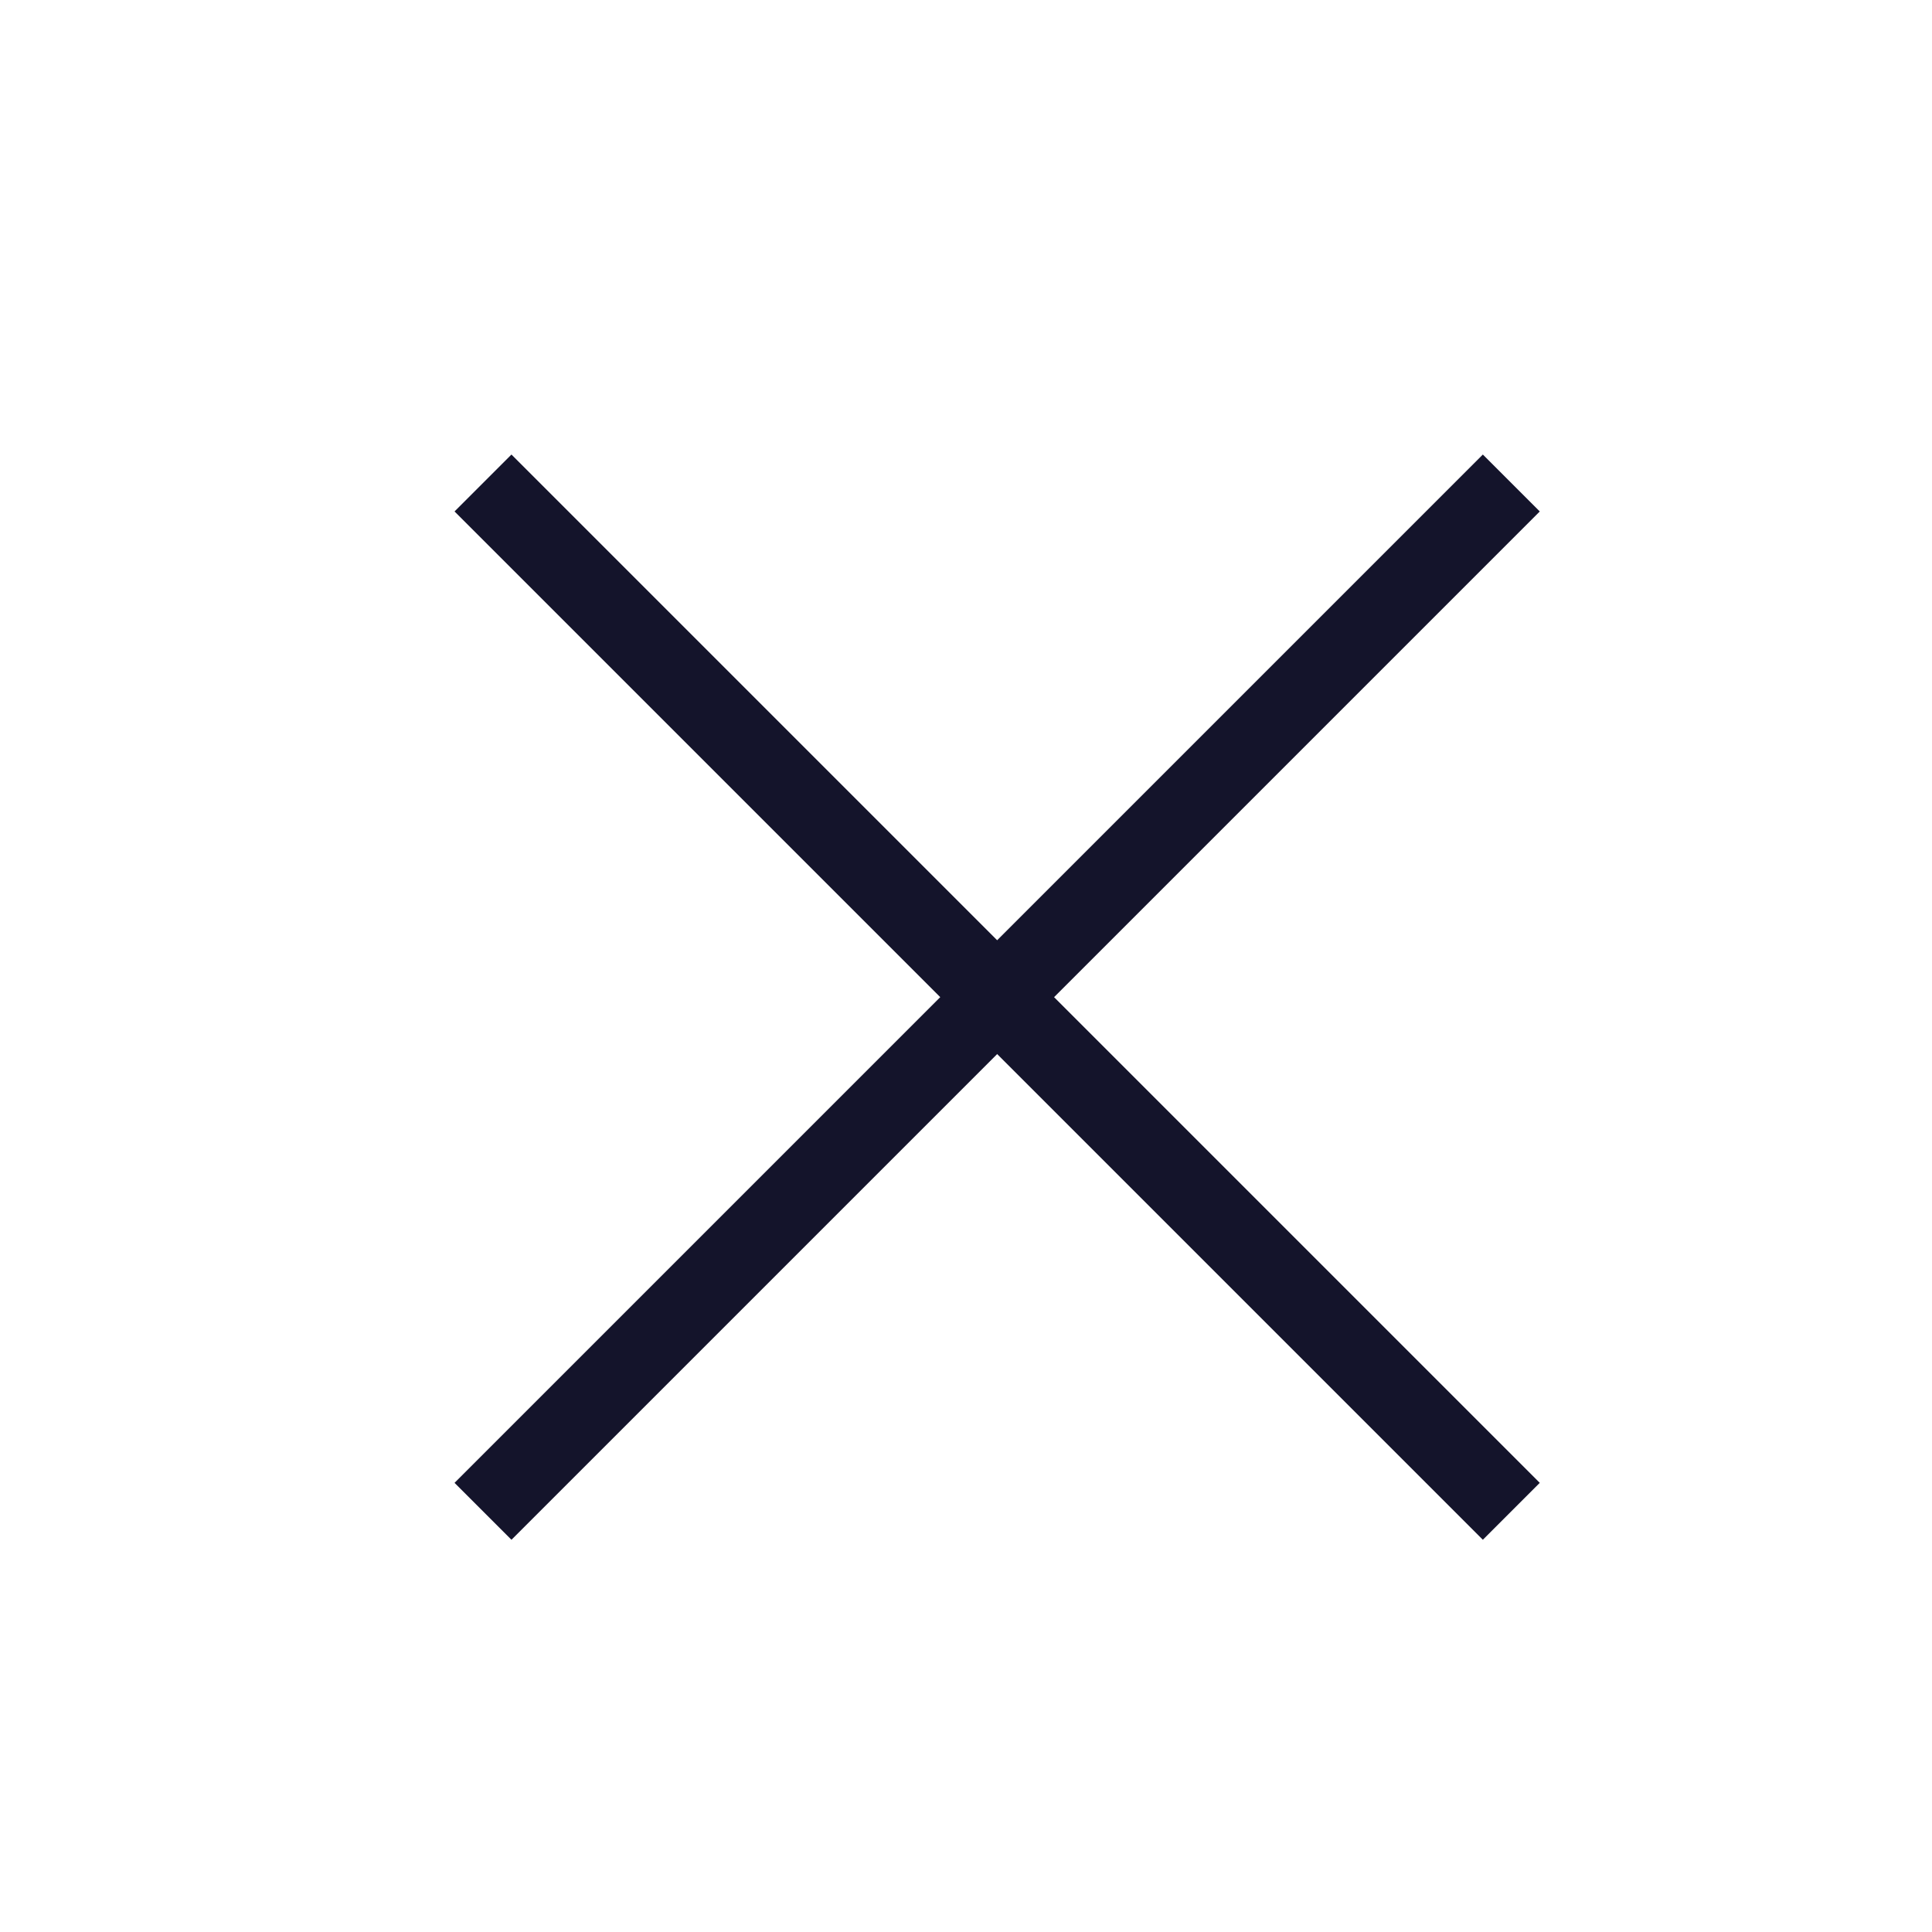
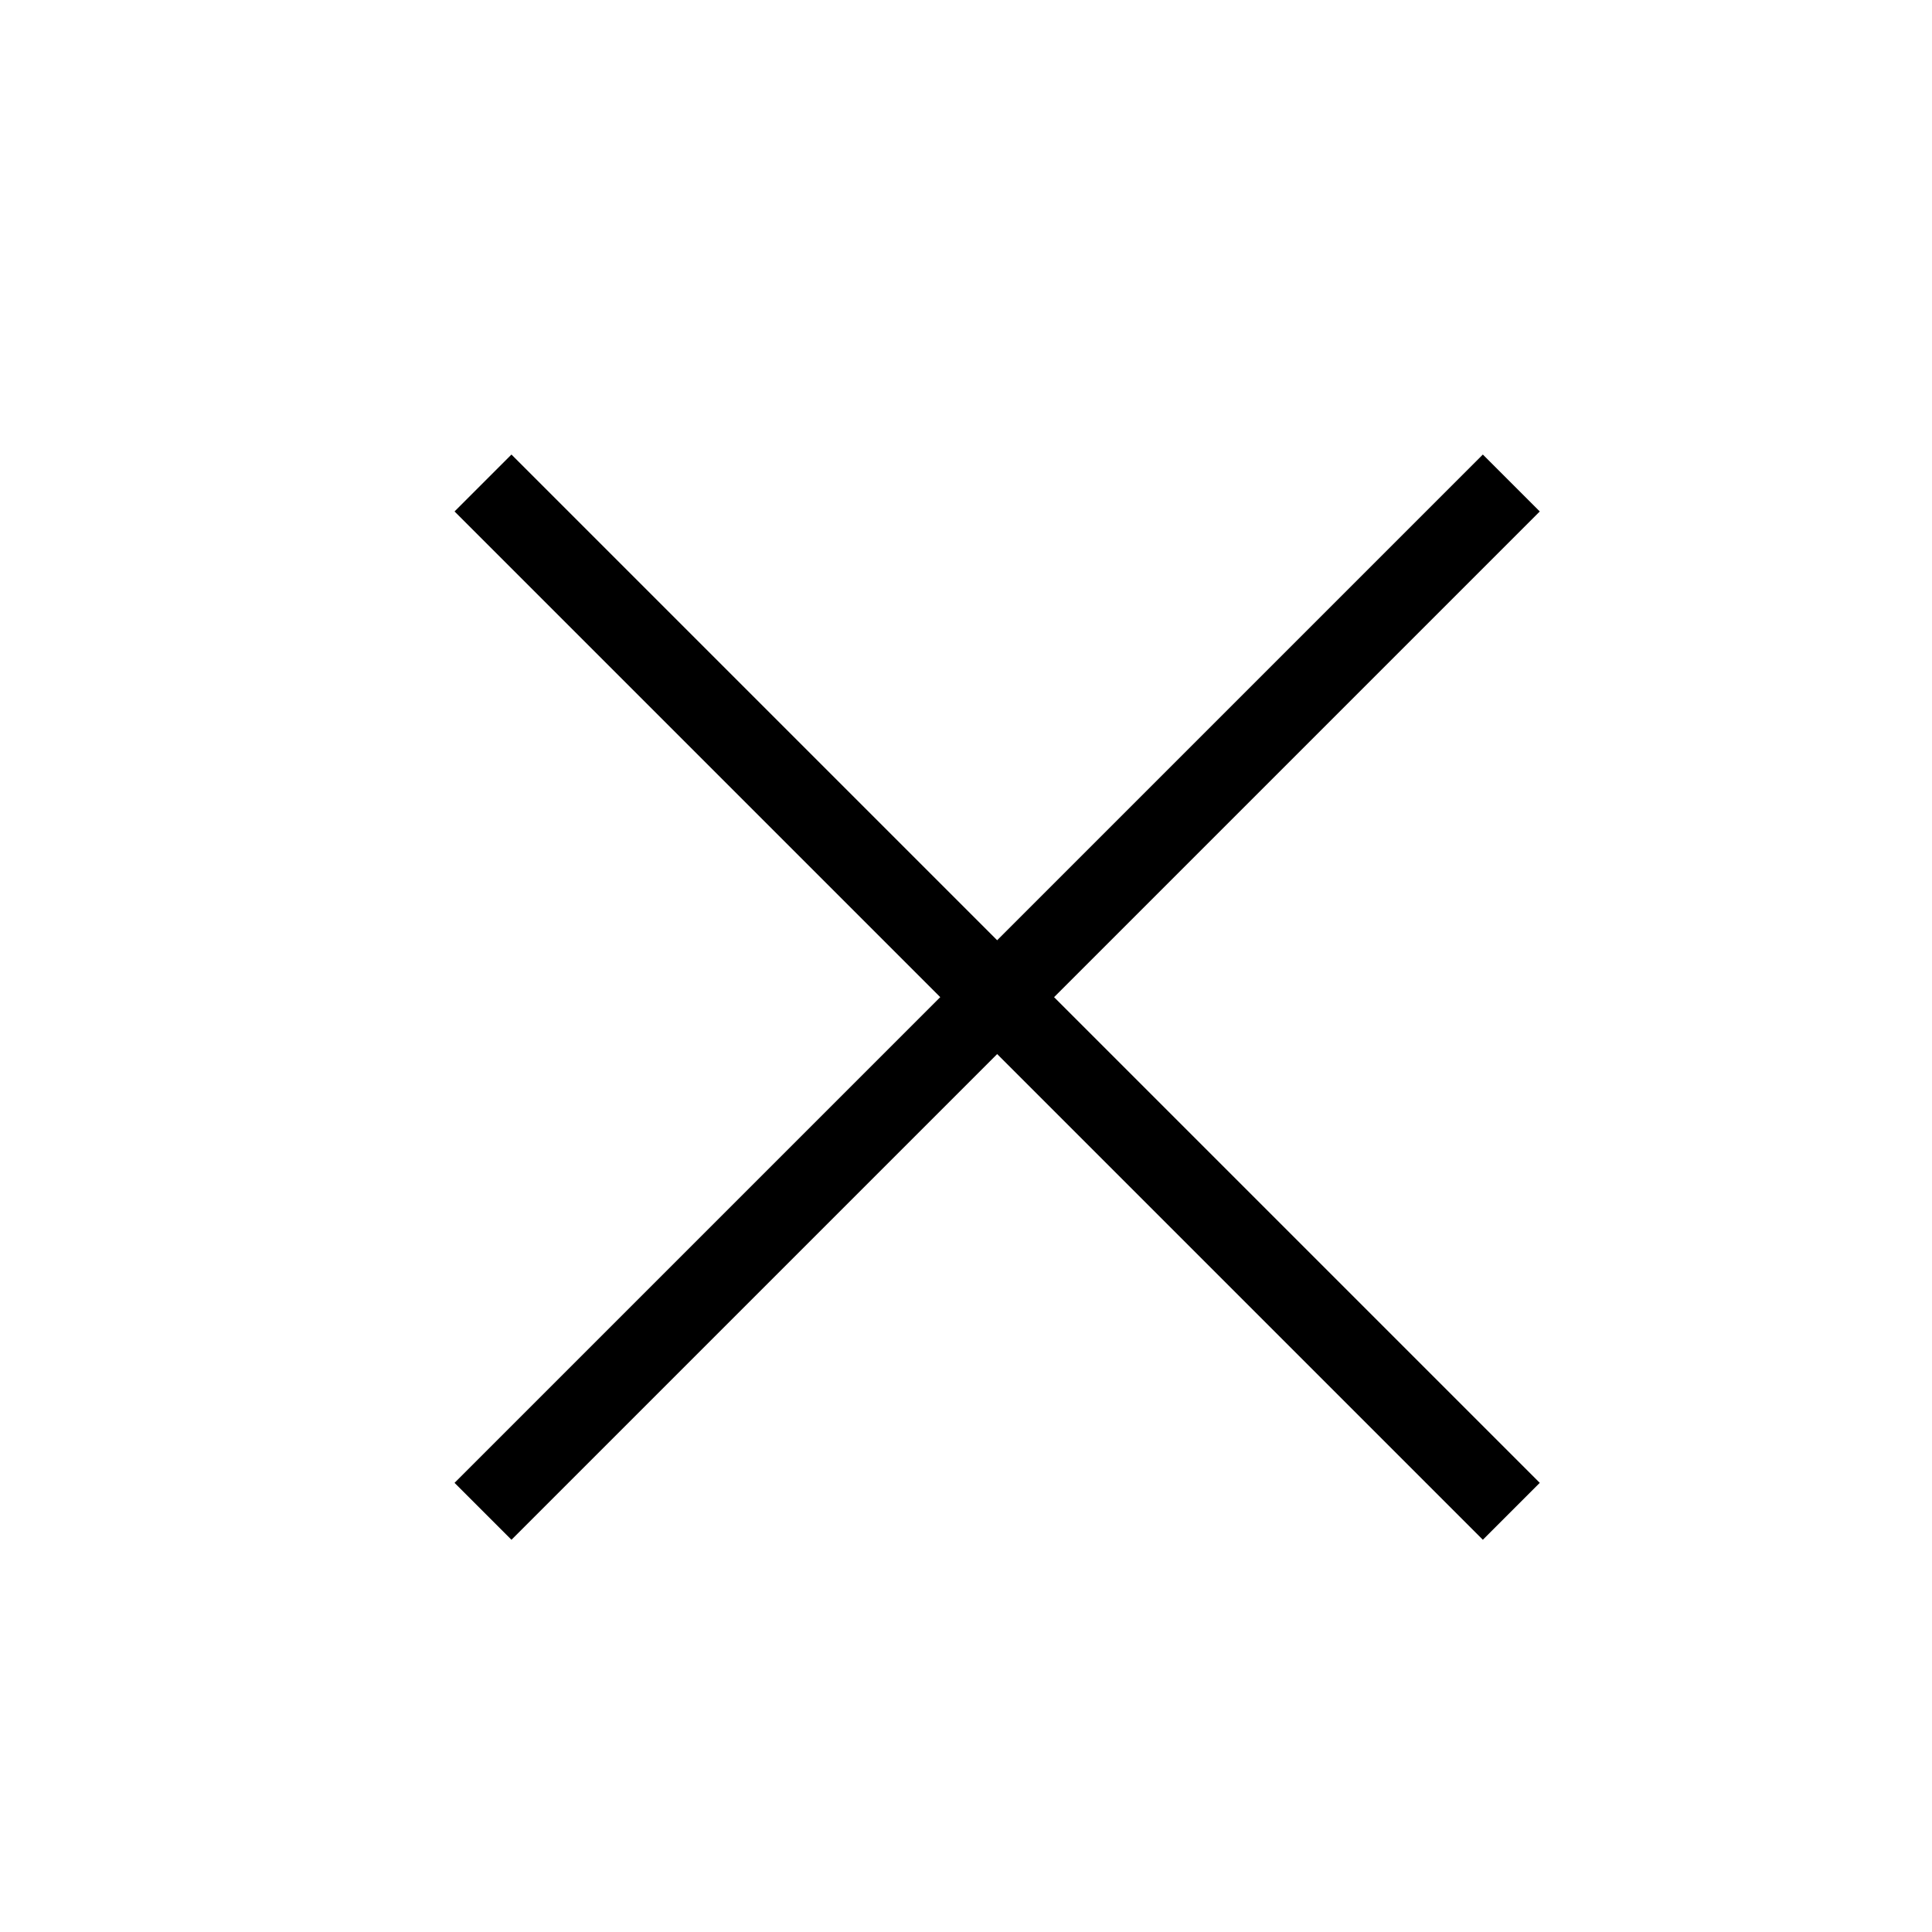
- <svg xmlns="http://www.w3.org/2000/svg" width="24" height="24" viewBox="0 0 24 24" fill="currentColor">
+ <svg xmlns="http://www.w3.org/2000/svg" width="24" height="24" viewBox="0 0 24 24" stroke="currentColor">
  <g id="Close">
-     <path id="Vector 4" d="M6 6L18.774 18.774" stroke="#14142B" stroke-linejoin="round" />
-     <path id="Vector 5" d="M6 18.774L18.774 6" stroke="#14142B" stroke-linejoin="round" />
+     <path id="Vector 4" d="M6 6L18.774 18.774" stroke="currentColor" stroke-linejoin="round" />
+     <path id="Vector 5" d="M6 18.774L18.774 6" stroke="currentColor" stroke-linejoin="round" />
  </g>
</svg>
